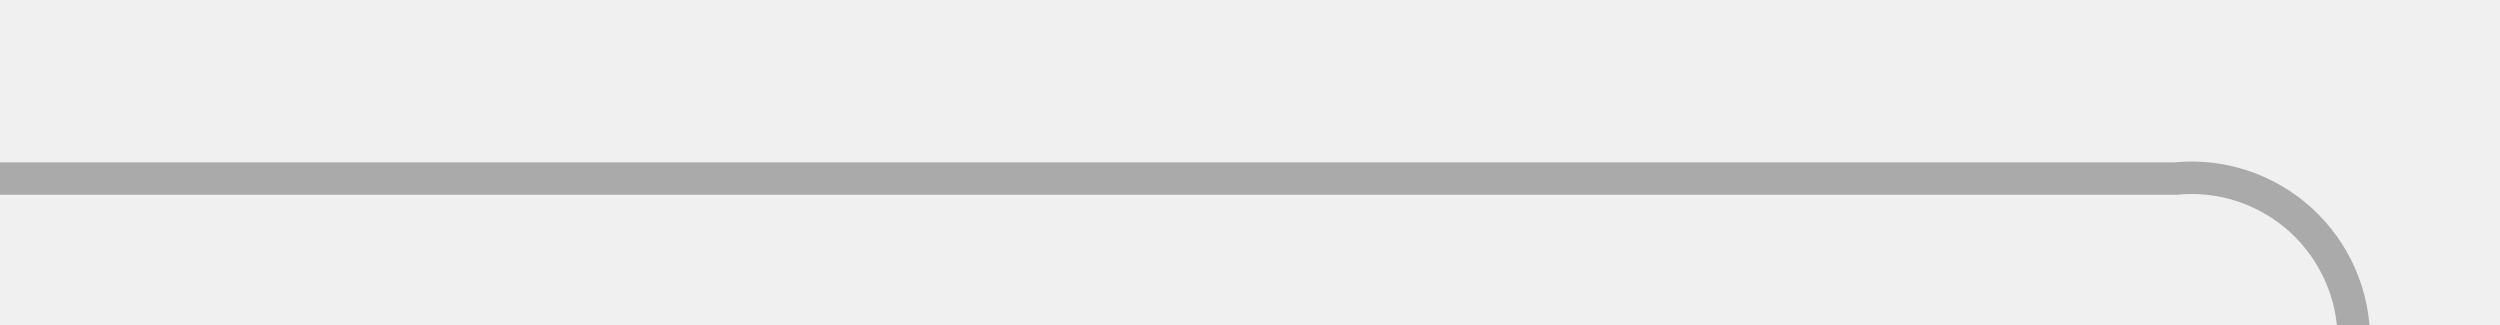
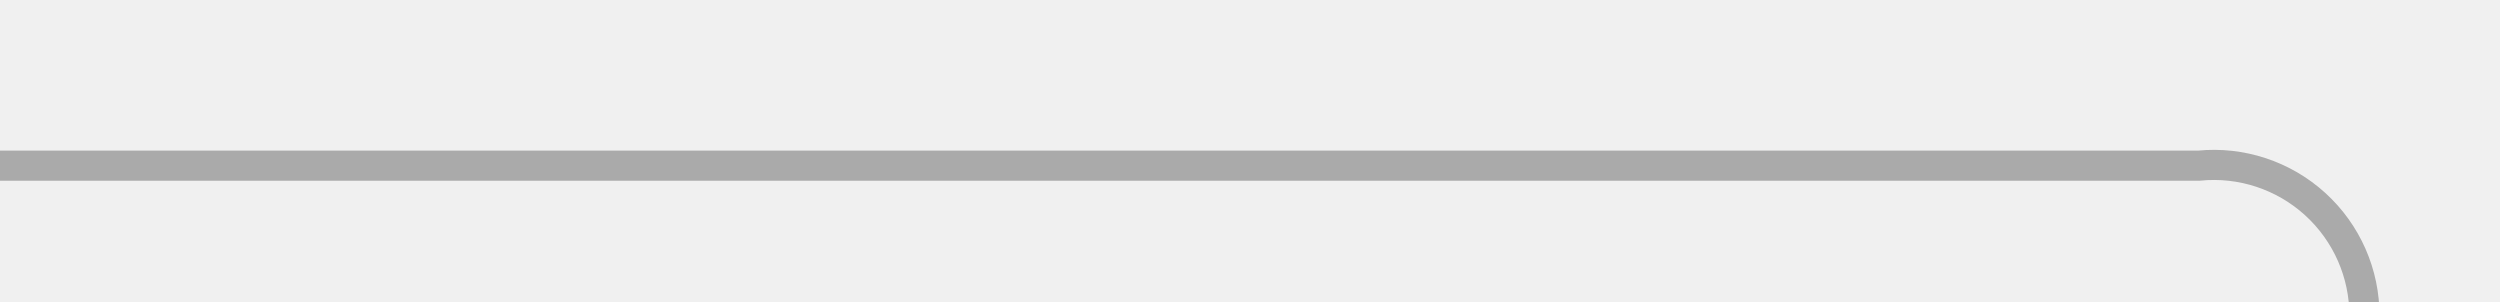
- <svg xmlns="http://www.w3.org/2000/svg" version="1.1" width="77px" height="10px" preserveAspectRatio="xMinYMid meet" viewBox="547 115  77 8">
-   <path d="M 547 119.5  L 614 119.5  A 5 5 0 0 1 619.5 124.5 L 619.5 250  A 5 5 0 0 0 624.5 255.5 L 692 255.5  " stroke-width="1" stroke="#aaaaaa" fill="none" />
-   <path d="M 691 261.8  L 697 255.5  L 691 249.2  L 691 261.8  Z " fill-rule="nonzero" fill="#aaaaaa" stroke="none" />
+ <svg xmlns="http://www.w3.org/2000/svg" version="1.1" width="83px" height="10px" preserveAspectRatio="xMinYMid meet" viewBox="226 251  83 8">
+   <defs>
+     <mask fill="white" id="clip20">
+       <path d="M 248.5 308  L 359.5 308  L 359.5 333  L 248.5 333  Z M 226 252  L 385 252  L 385 400  L 226 400  Z " fill-rule="evenodd" />
+     </mask>
+   </defs>
+   <path d="M 226 255.5  L 299 255.5  A 5 5 0 0 1 304.5 260.5 L 304.5 386  A 5 5 0 0 0 309.5 391.5 L 371 391.5  " stroke-width="1" stroke="#aaaaaa" fill="none" mask="url(#clip20)" />
+   <path d="M 370 397.8  L 376 391.5  L 370 385.2  L 370 397.8  Z " fill-rule="nonzero" fill="#aaaaaa" stroke="none" mask="url(#clip20)" />
</svg>
